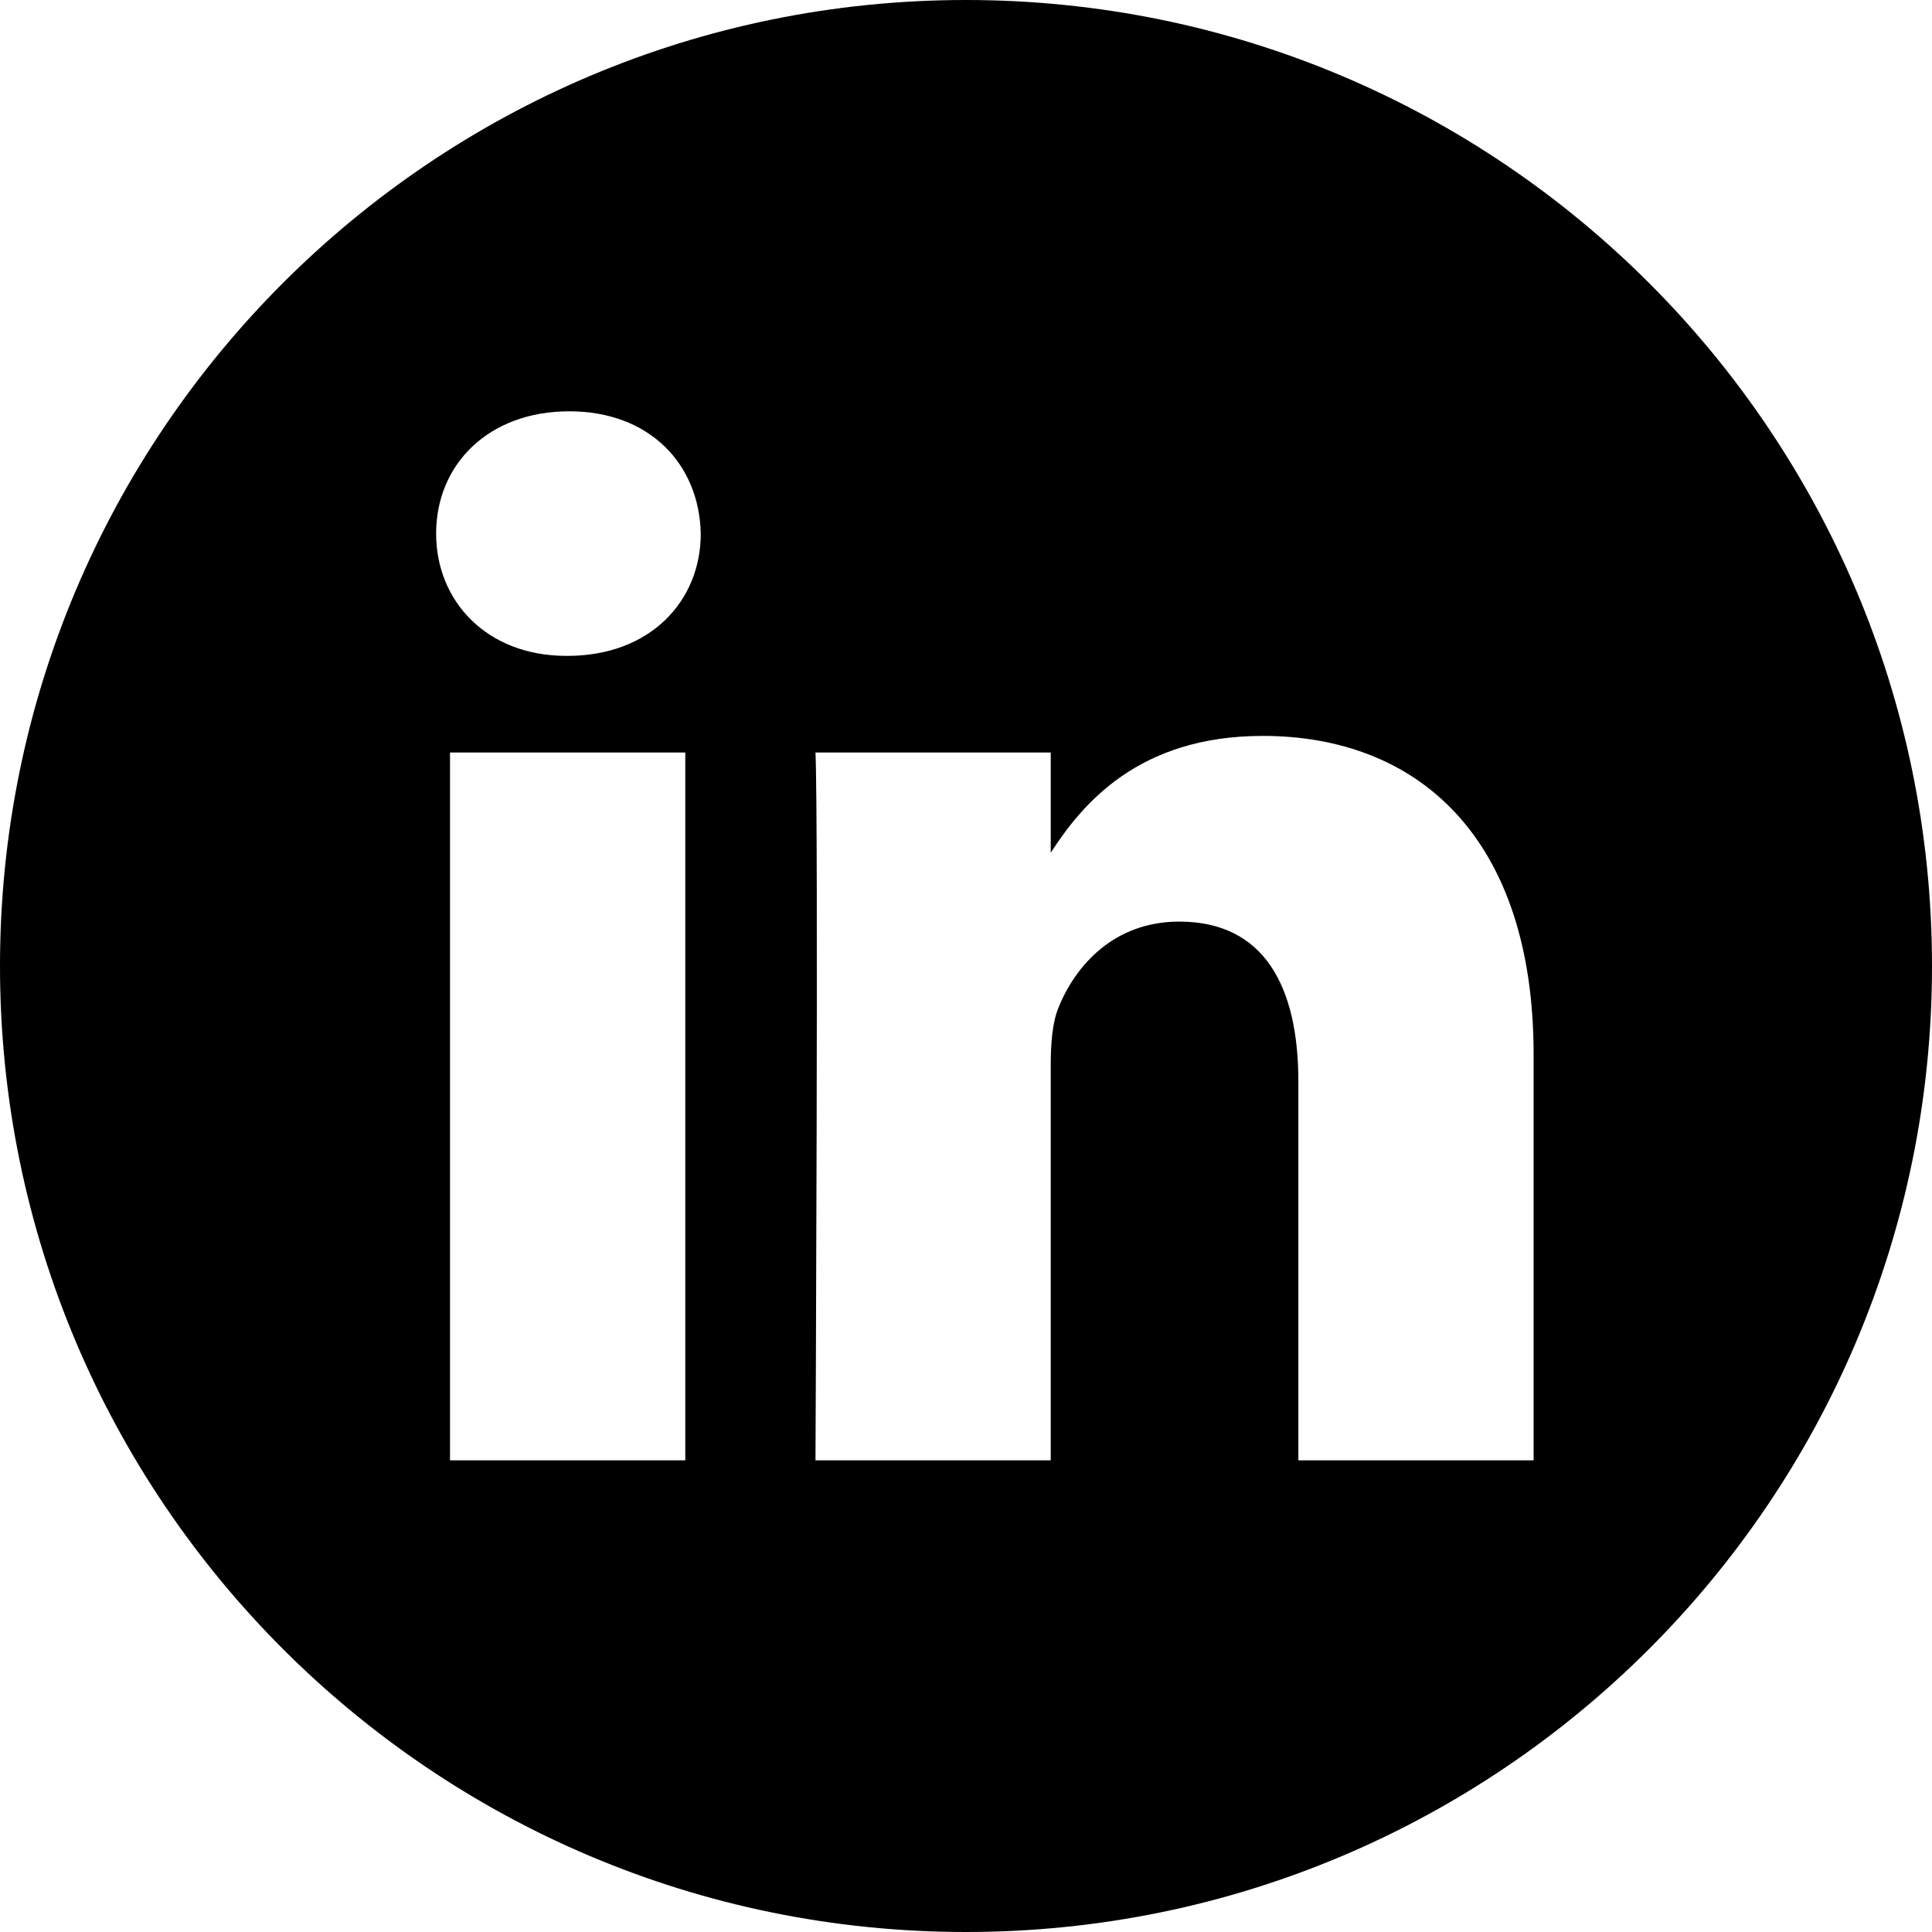
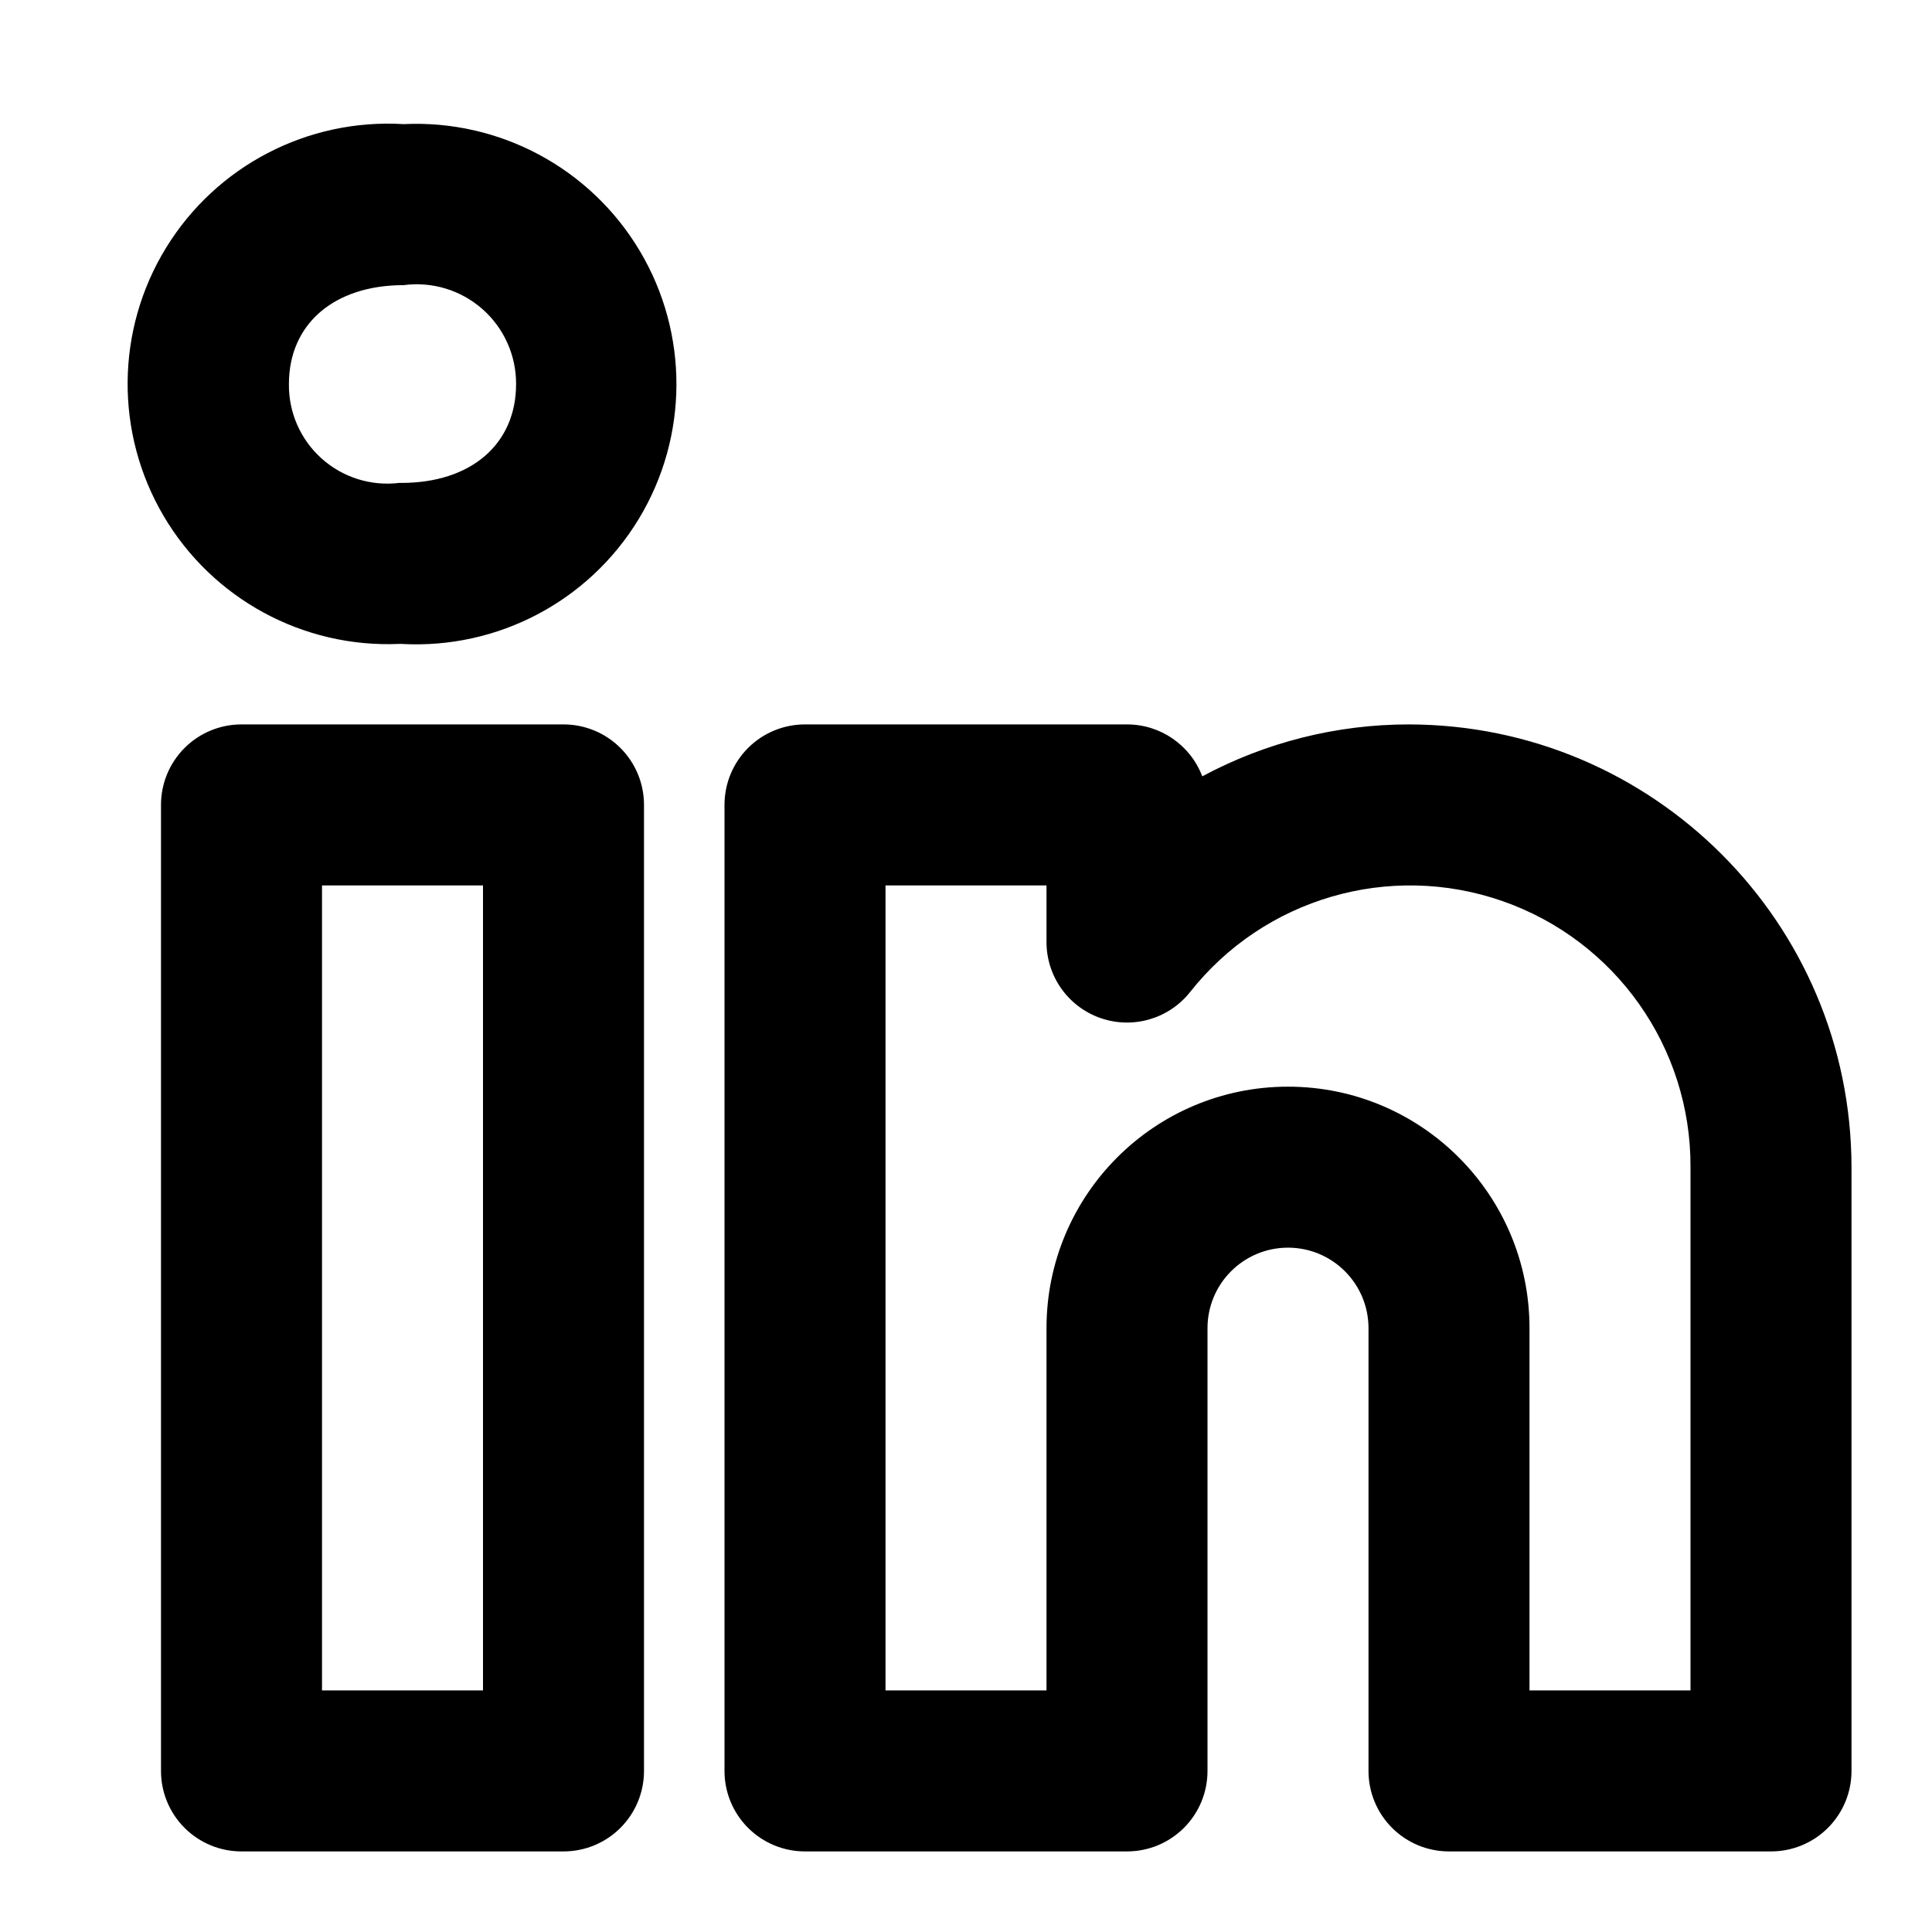
- <svg xmlns="http://www.w3.org/2000/svg" height="512pt" viewBox="0 0 512 512" width="512pt">
-   <path d="m256 0c-141.363 0-256 114.637-256 256s114.637 256 256 256 256-114.637 256-256-114.637-256-256-256zm-74.391 387h-62.348v-187.574h62.348zm-31.172-213.188h-.406c-20.922 0-34.453-14.402-34.453-32.402 0-18.406 13.945-32.41 35.273-32.41 21.328 0 34.453 14.004 34.859 32.41 0 18-13.531 32.402-35.273 32.402zm255.984 213.188h-62.34v-100.348c0-25.219-9.027-42.418-31.586-42.418-17.223 0-27.48 11.602-31.988 22.801-1.648 4.008-2.051 9.609-2.051 15.215v104.75h-62.344s.816-169.977 0-187.574h62.344v26.559c8.285-12.781 23.109-30.961 56.188-30.961 41.02 0 71.777 26.809 71.777 84.422zm0 0" />
+ <svg xmlns="http://www.w3.org/2000/svg" data-name="Layer 1" viewBox="0 0 24 24">
+   <path fill="#000000" d="M17.5,8.999a5.419,5.419,0,0,0-2.565.645A.999.999,0,0,0,14,8.999H10a.999.999,0,0,0-1,1v12a.999.999,0,0,0,1,1h4a.999.999,0,0,0,1-1v-5.5a1,1,0,1,1,2,0v5.5a.999.999,0,0,0,1,1h4a.999.999,0,0,0,1-1v-7.5A5.507,5.507,0,0,0,17.5,8.999Zm3.5,12H19v-4.5a3,3,0,1,0-6,0v4.5H11v-10h2v.703a1,1,0,0,0,1.781.625A3.483,3.483,0,0,1,21,14.499Zm-14-12H3a.999.999,0,0,0-1,1v12a.999.999,0,0,0,1,1H7a.999.999,0,0,0,1-1v-12A.999.999,0,0,0,7,8.999Zm-1,12H4v-10H6ZM5.015,1.542A3.233,3.233,0,1,0,4.958,7.999h.028a3.233,3.233,0,1,0,.028-6.457ZM4.986,5.999H4.958A1.222,1.222,0,0,1,3.589,4.771c0-.746.56-1.229,1.426-1.229A1.234,1.234,0,0,1,6.411,4.771C6.411,5.517,5.852,5.999,4.986,5.999Z" />
</svg>
